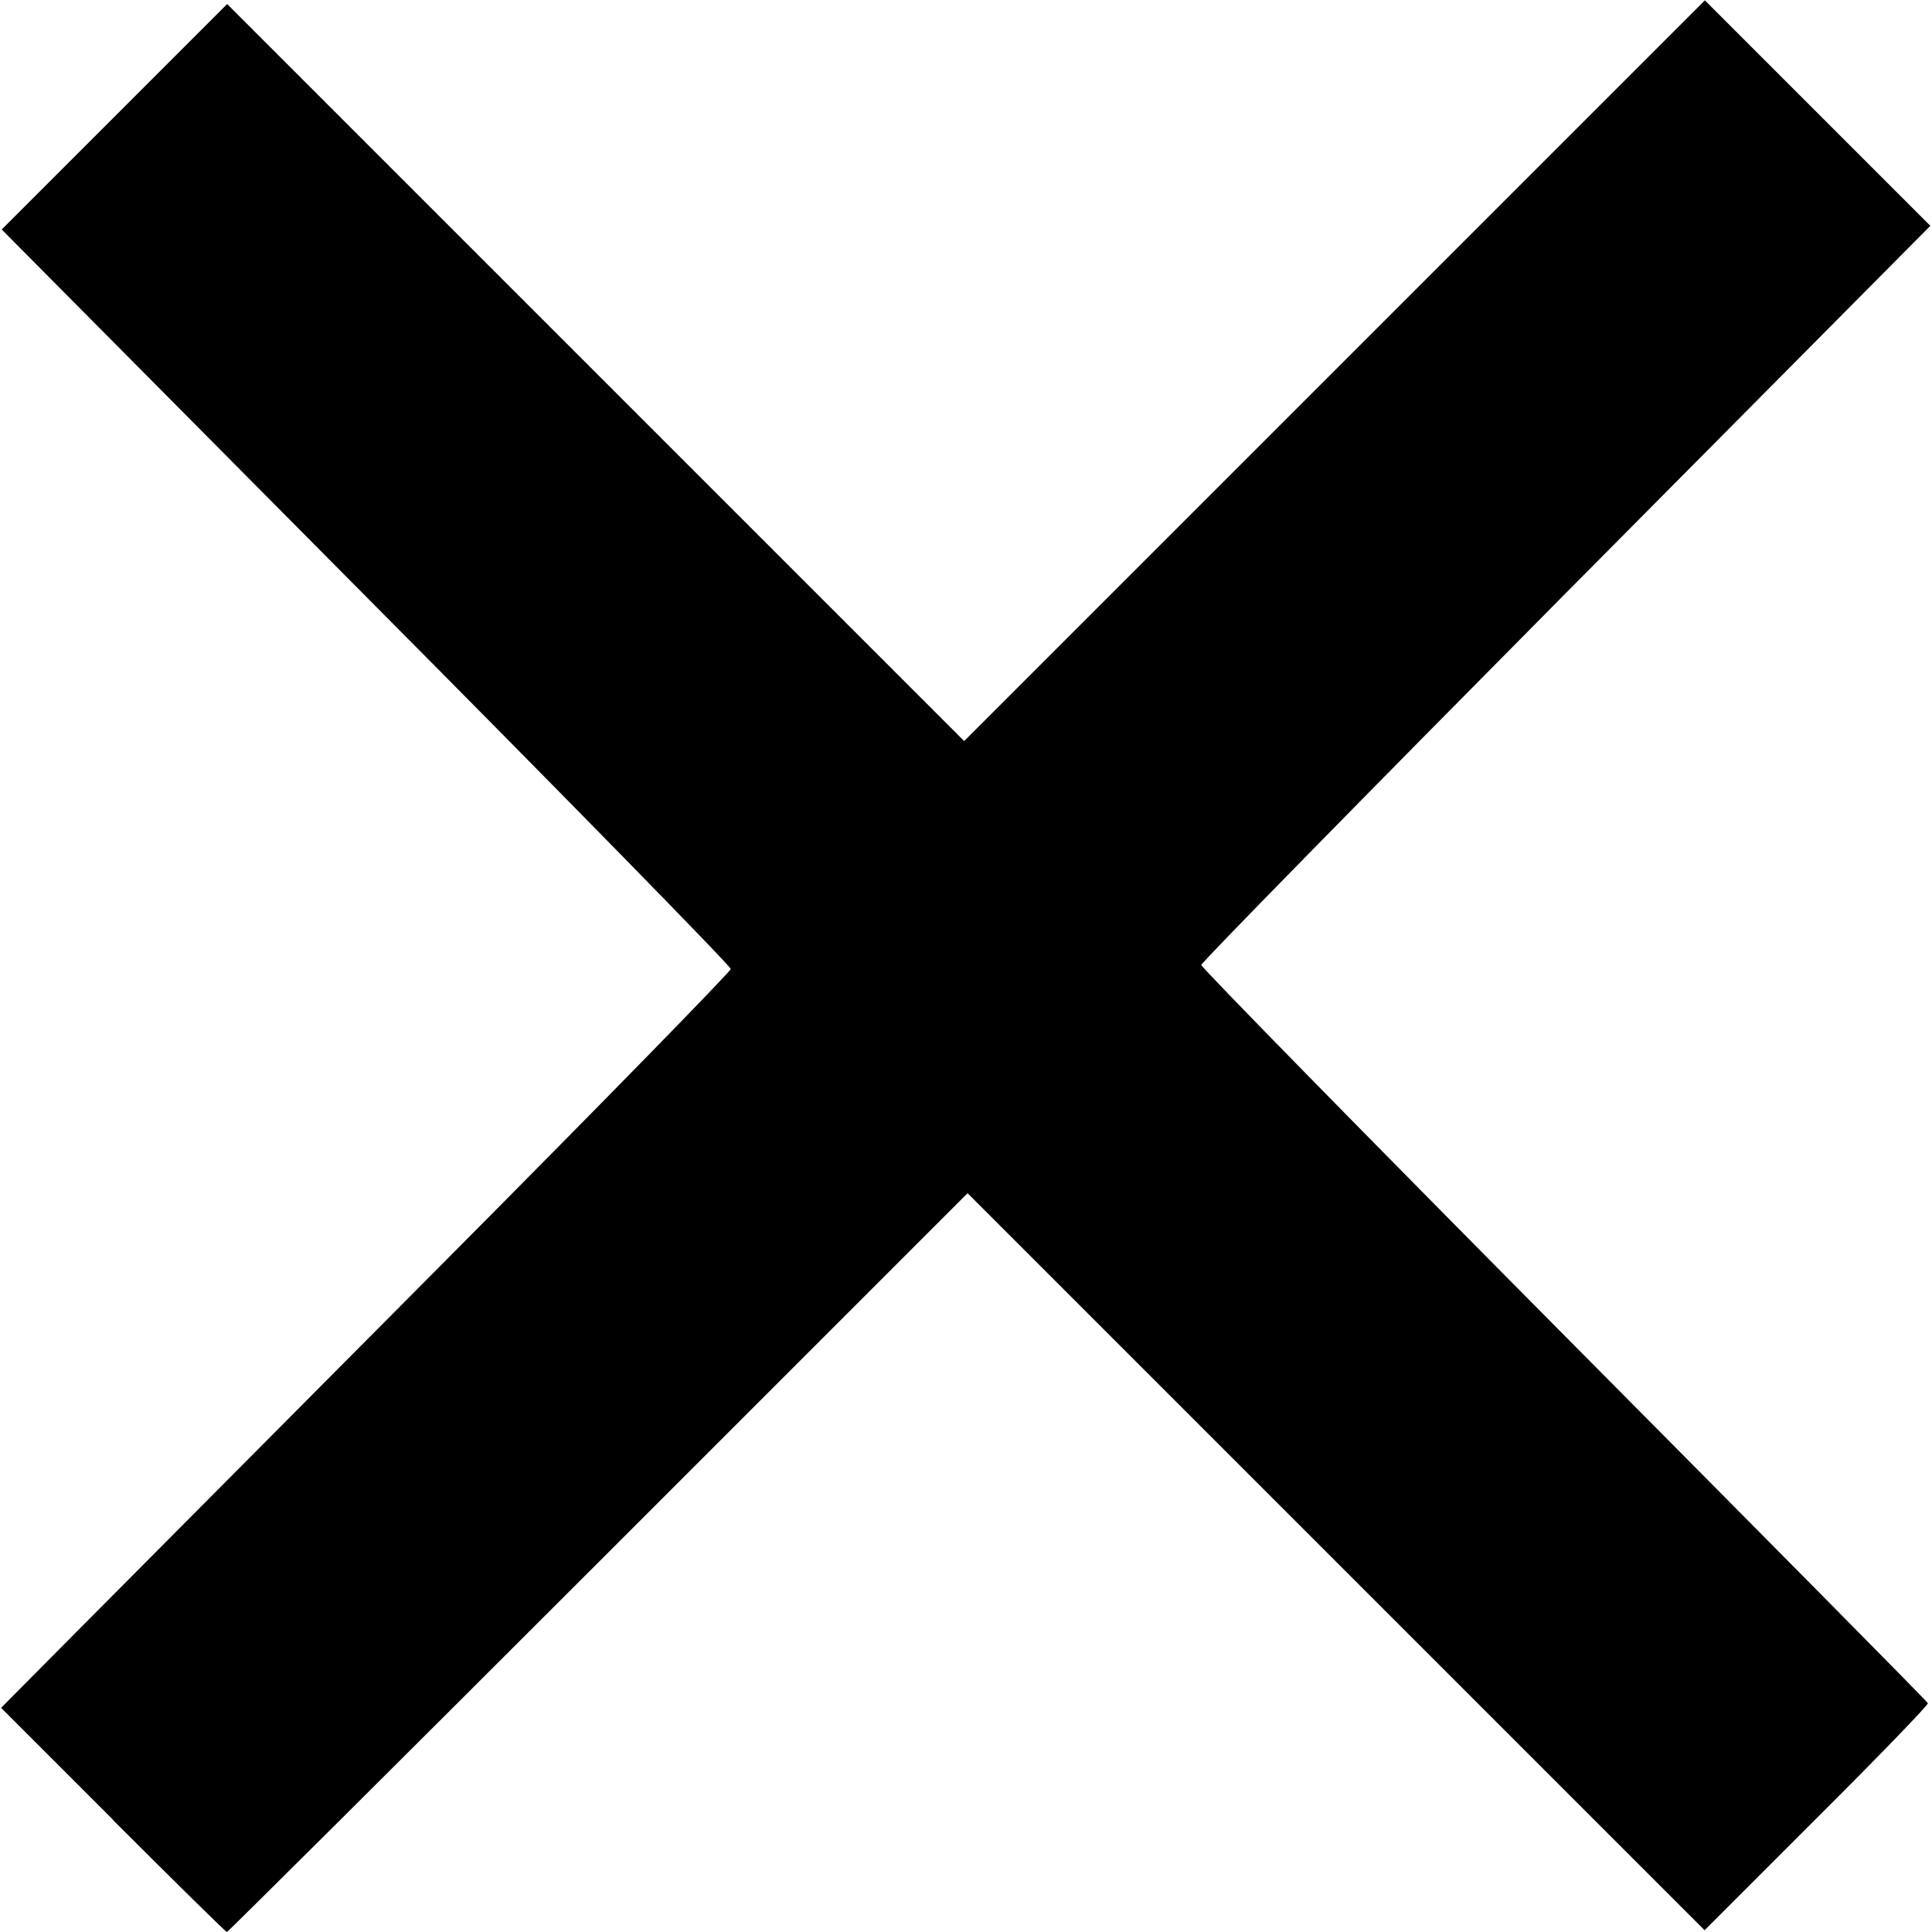
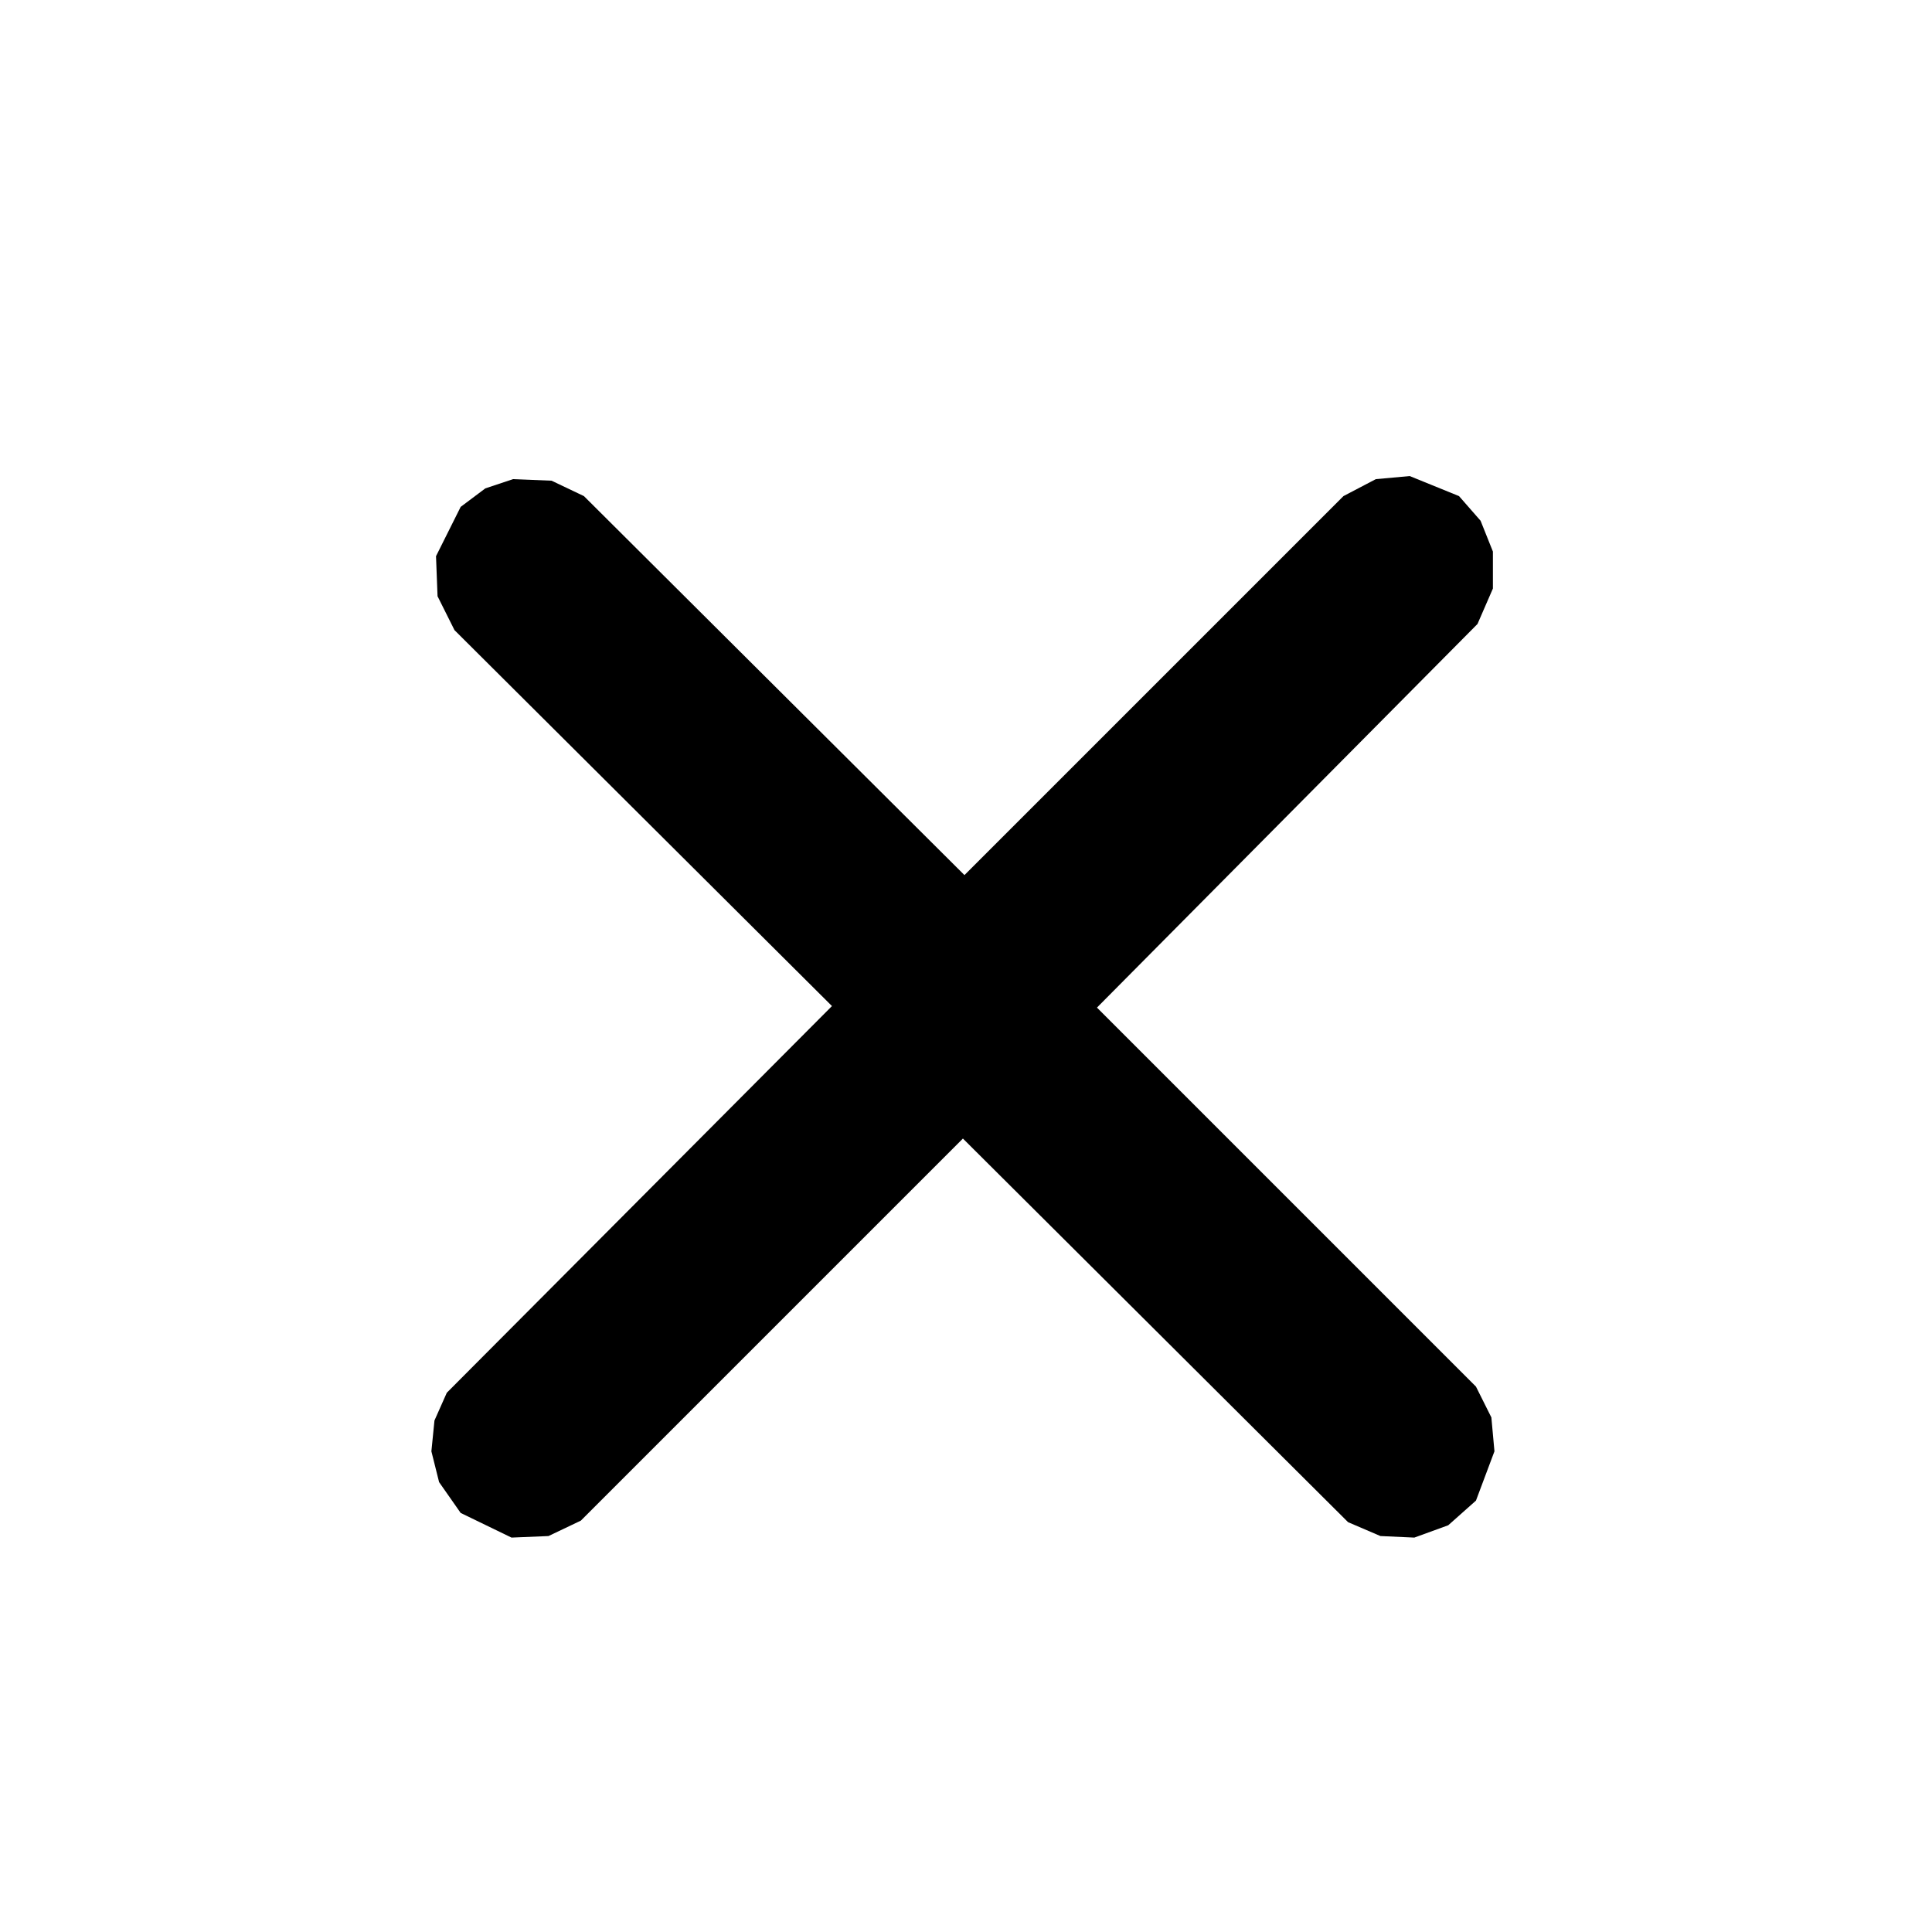
- <svg xmlns="http://www.w3.org/2000/svg" viewBox="-0.004 0 6.307 6.307">
-   <defs id="defs1" />
-   <g id="layer1" transform="translate(-101.9264,-144.7268)">
-     <path style="fill:currentColor" d="m 102.292,150.668 -0.366,-0.366 0.262,-0.264 c 0.144,-0.145 0.68,-0.684 1.191,-1.198 0.511,-0.514 0.929,-0.942 0.929,-0.95 0,-0.009 -0.535,-0.556 -1.19,-1.215 l -1.19,-1.199 0.368,-0.368 0.368,-0.368 1.203,1.203 1.203,1.203 1.209,-1.209 1.209,-1.209 0.368,0.368 0.368,0.368 -1.19,1.199 c -0.654,0.66 -1.19,1.206 -1.19,1.214 0,0.008 0.533,0.552 1.184,1.208 0.651,0.656 1.186,1.196 1.188,1.202 0.002,0.005 -0.161,0.174 -0.363,0.375 l -0.366,0.366 -1.203,-1.203 -1.203,-1.203 -1.206,1.206 c -0.663,0.663 -1.209,1.206 -1.212,1.206 -0.003,0 -0.171,-0.165 -0.372,-0.366 z" id="path1" />
-   </g>
+ <svg xmlns="http://www.w3.org/2000/svg" viewBox="0 0 1254 1254">
+   <path fill="currentColor" fill-rule="evenodd" d="M947,322 L915,309 L893,311 L872,322 L626,568 L379,322 L358,312 L333,311 L315,317 L299,329 L283,361 L284,387 L295,409 L540,653 L290,904 L282,922 L280,942 L285,962 L299,982 L332,998 L356,997 L377,987 L625,739 L875,988 L896,997 L918,998 L940,990 L958,974 L970,942 L968,920 L958,900 L712,654 L959,405 L969,382 L969,358 L961,338 Z" />
</svg>
